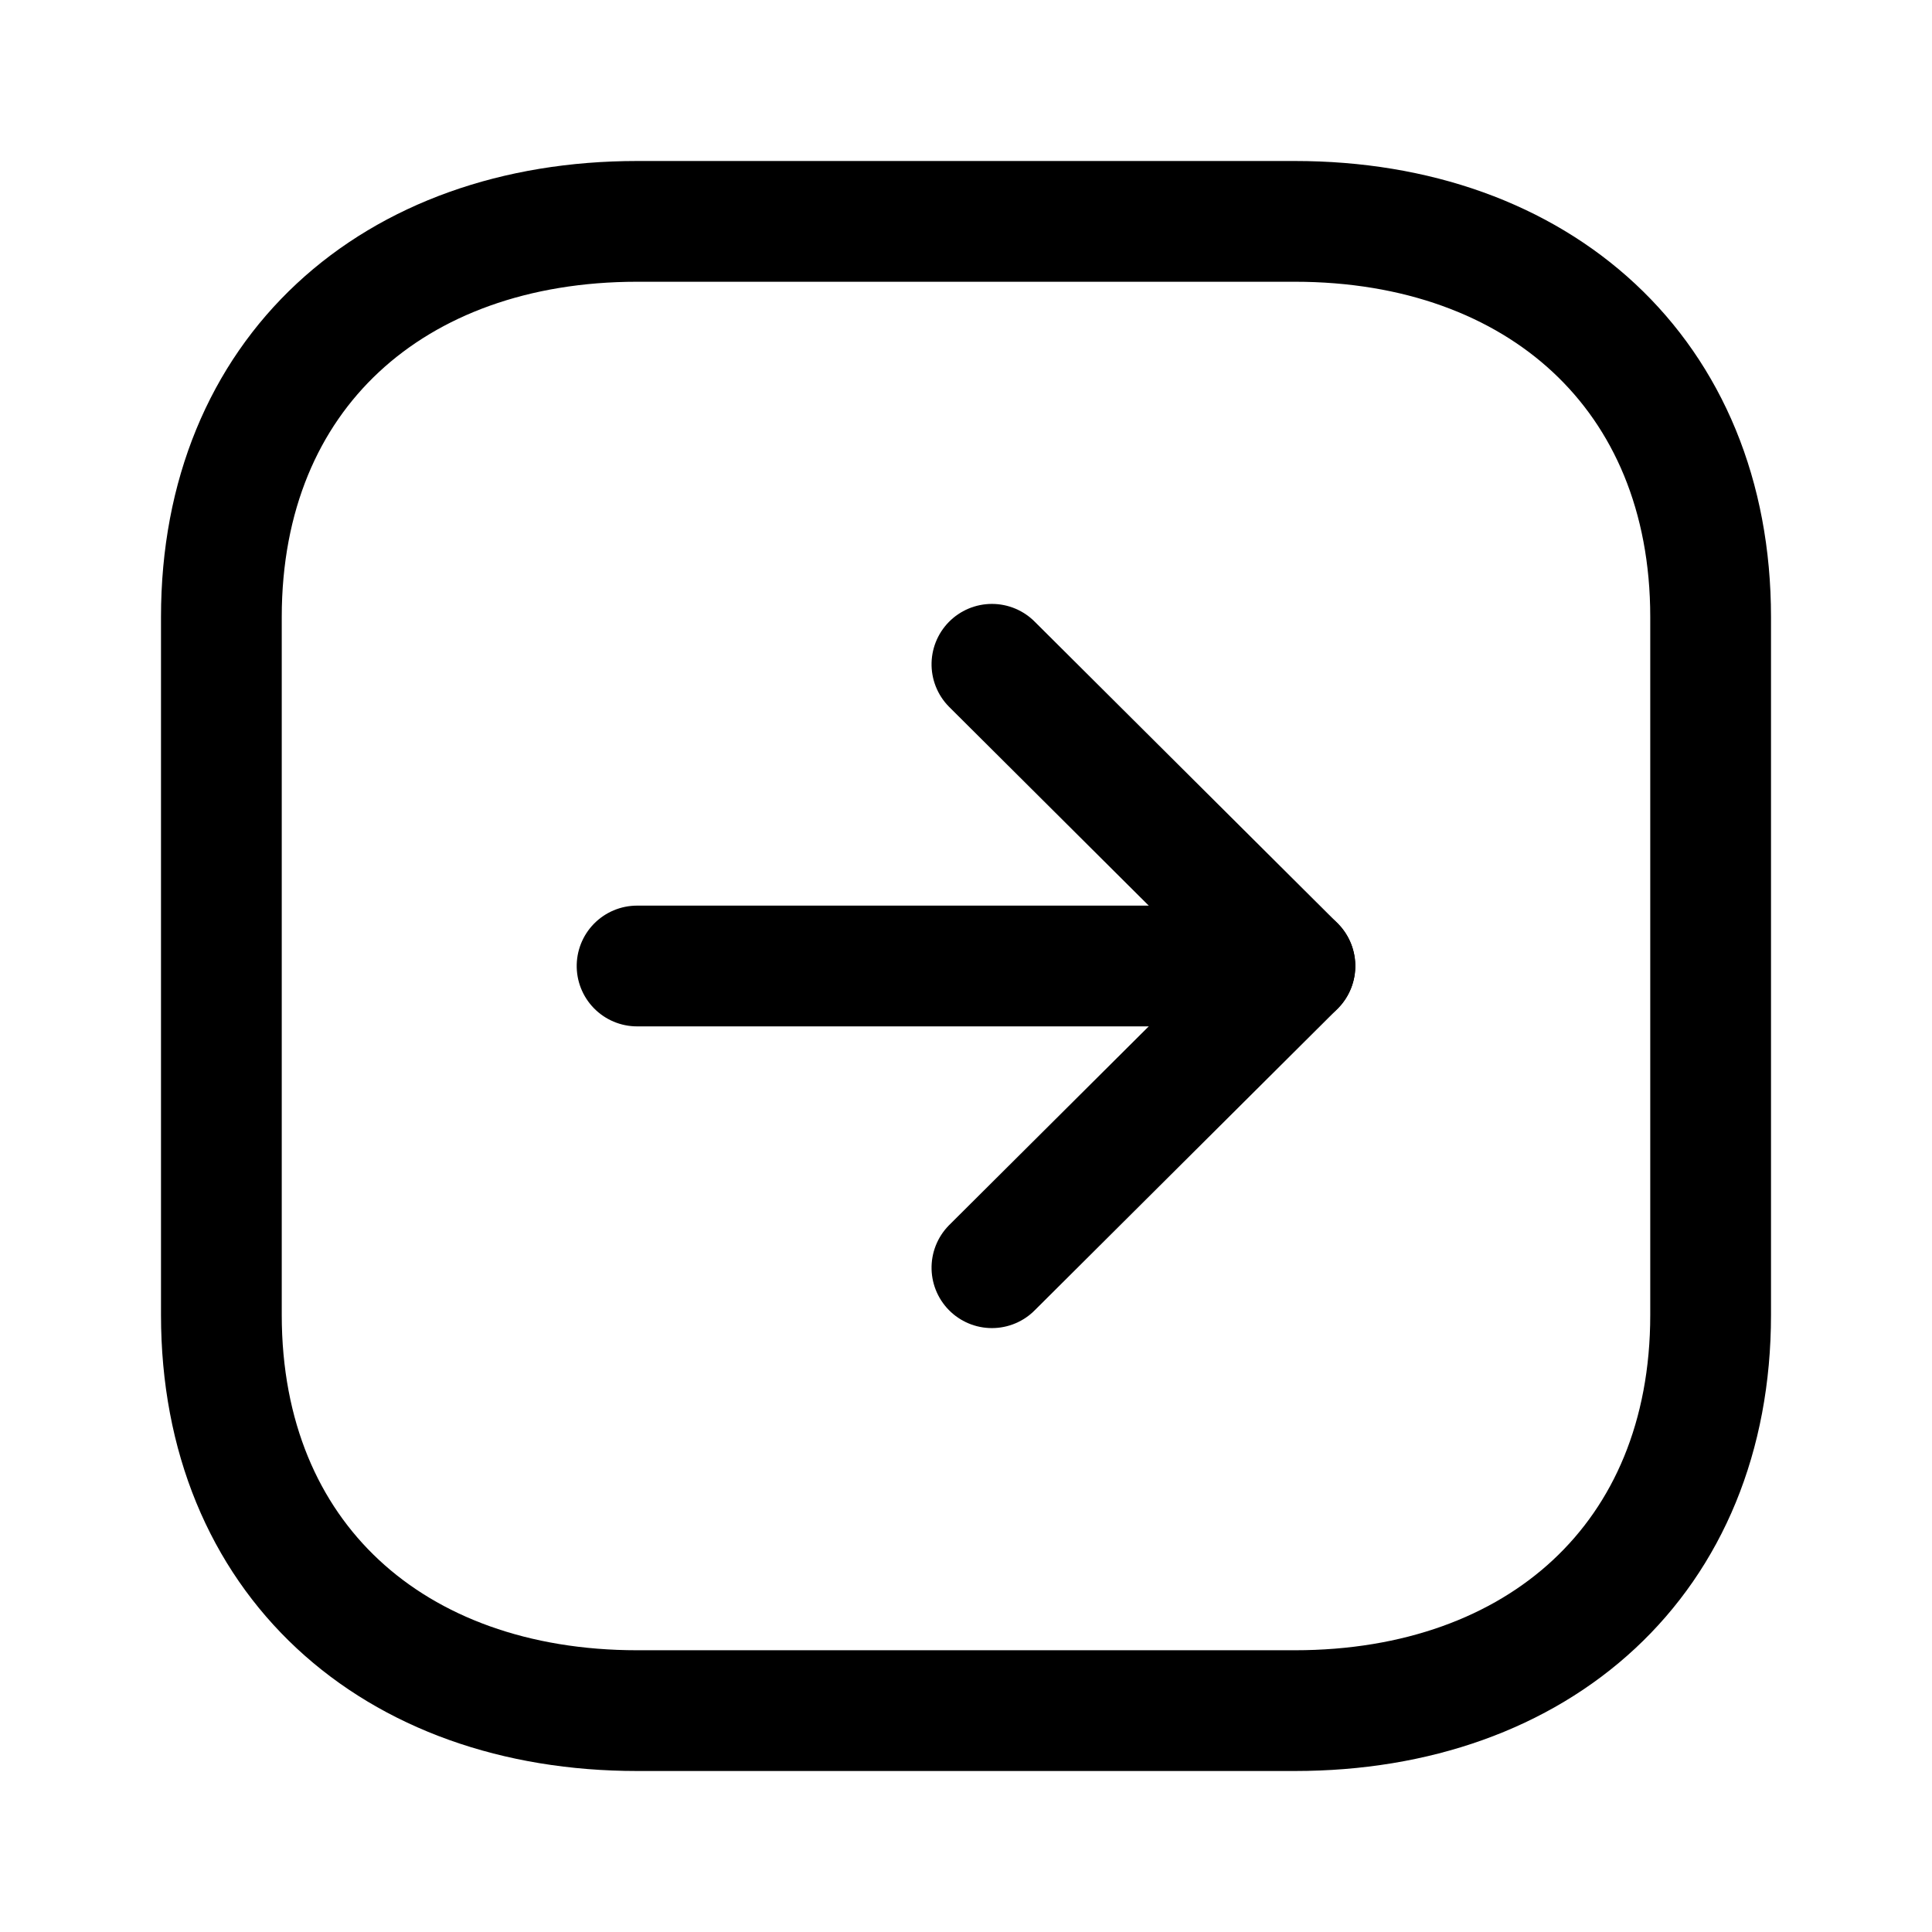
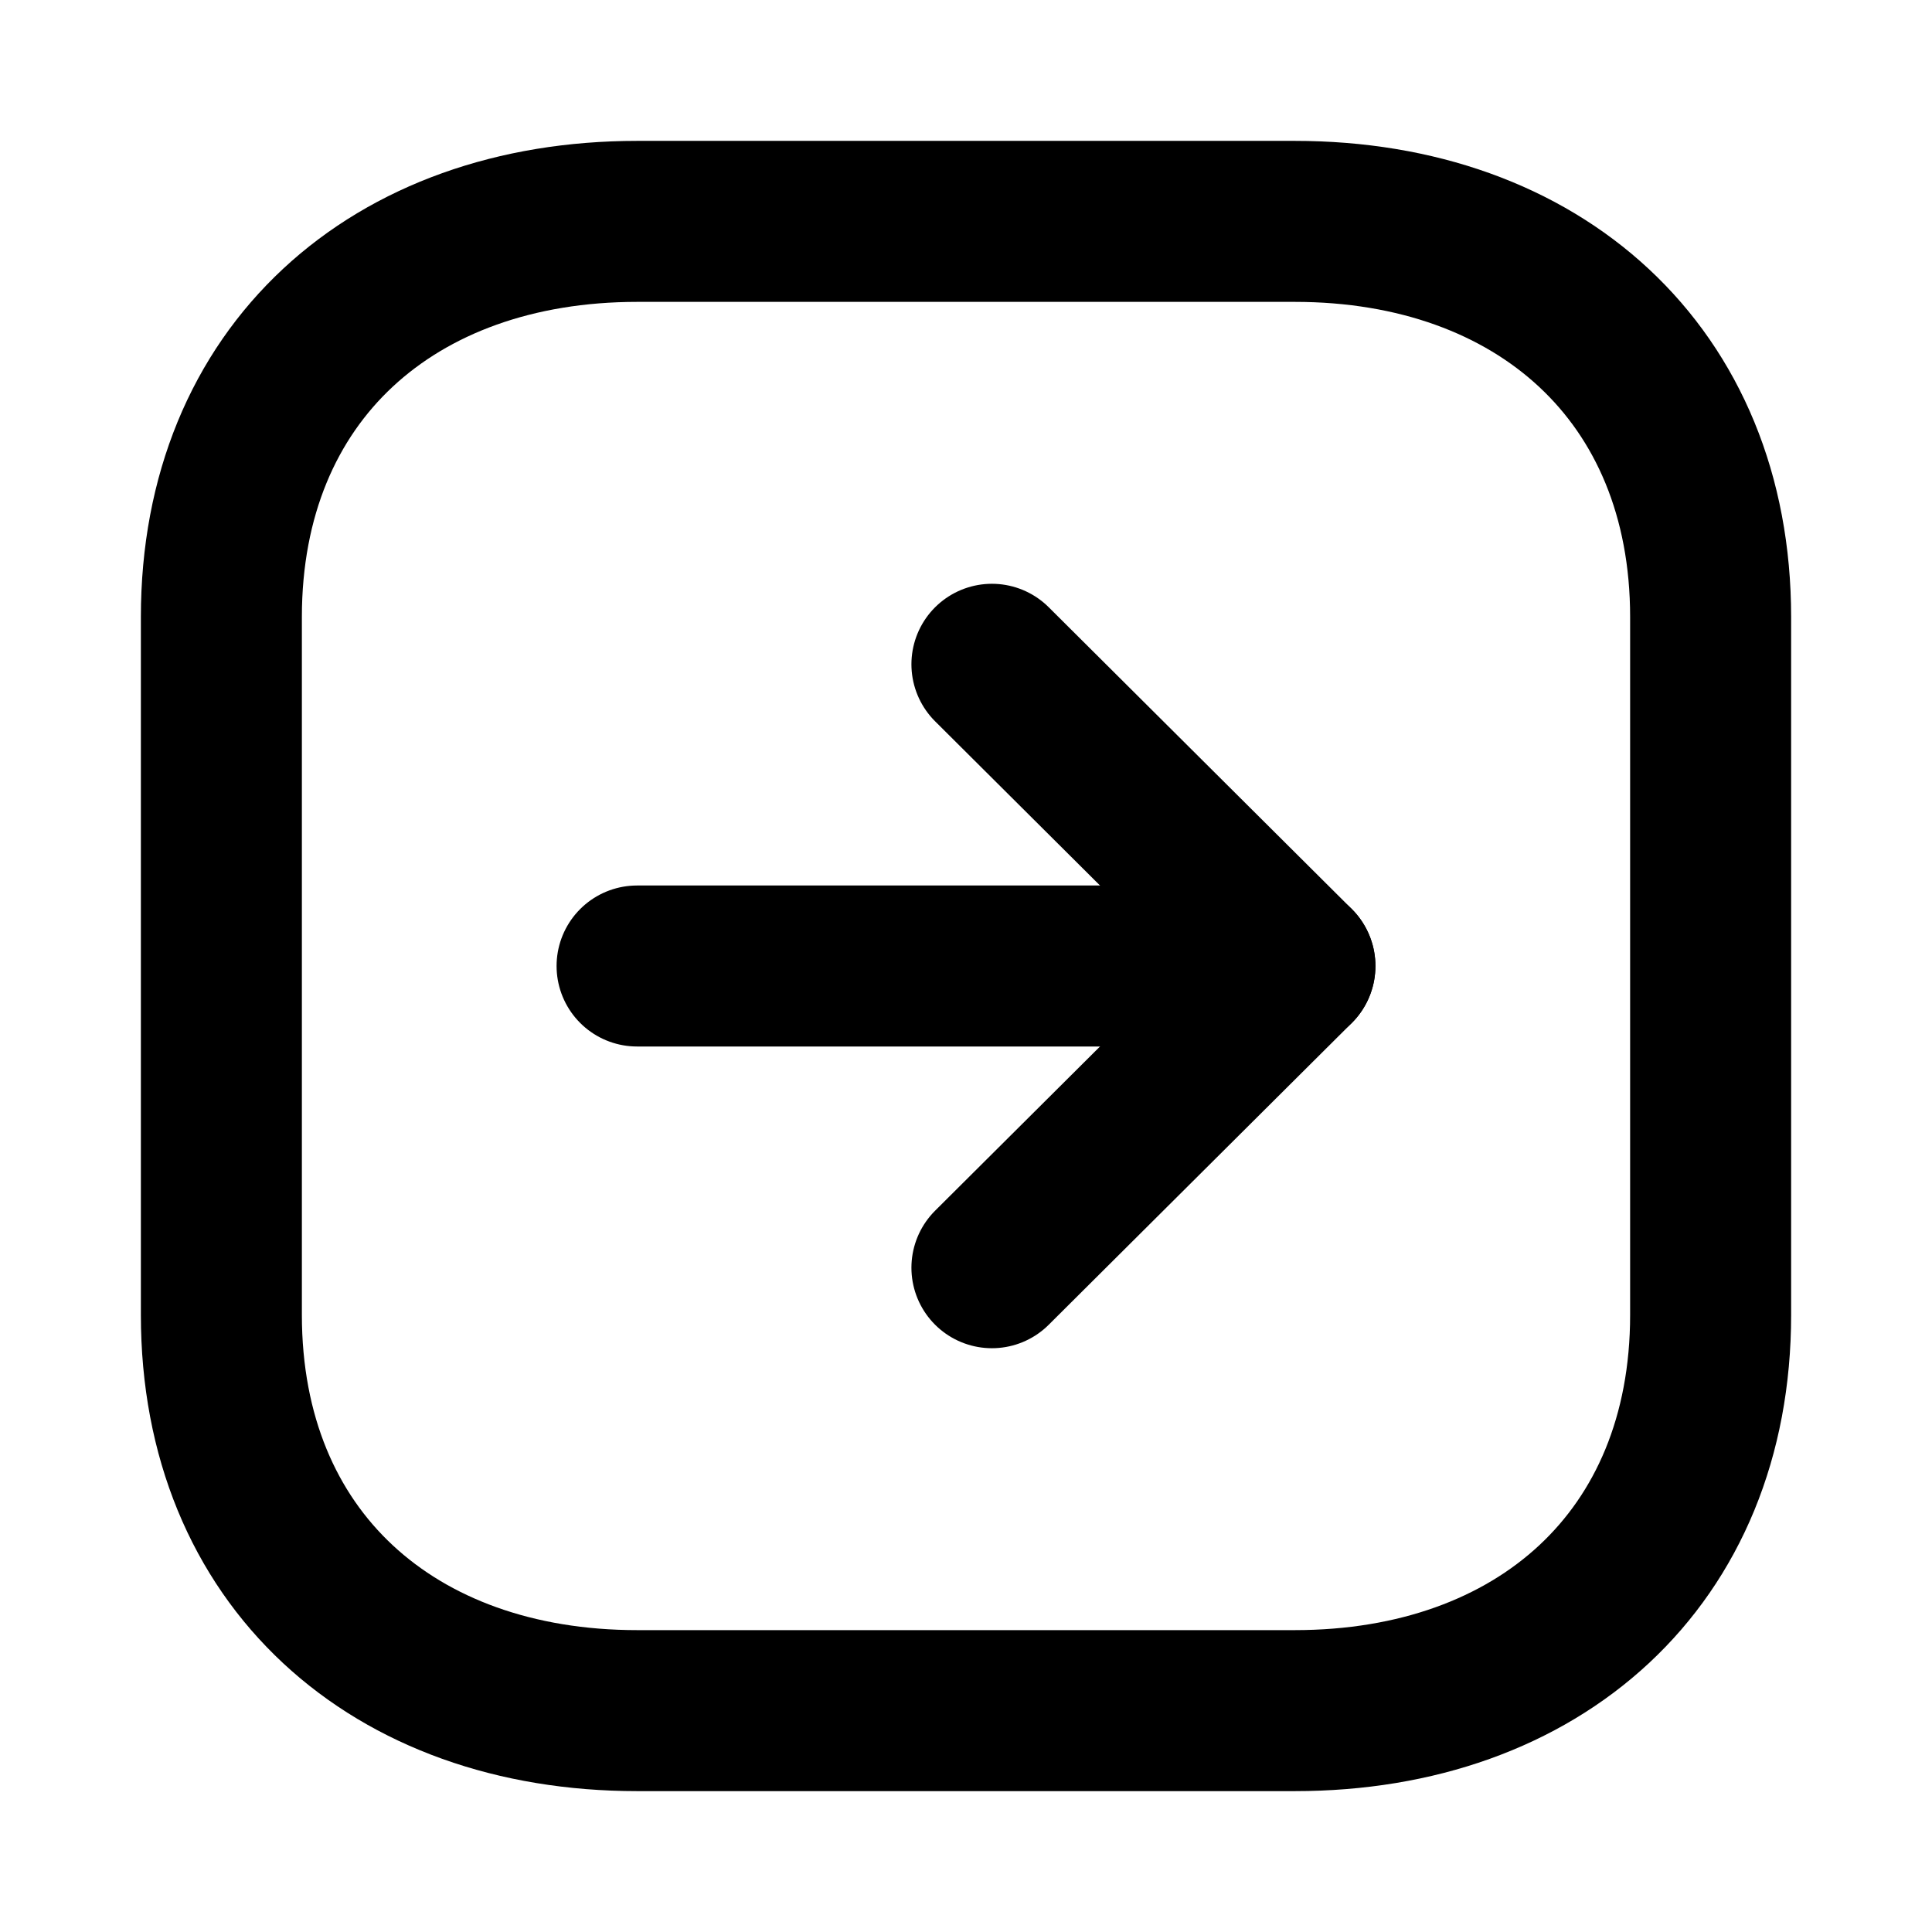
<svg xmlns="http://www.w3.org/2000/svg" width="24px" height="24px" viewBox="0 0 24 24" version="1.1">
-   <g id="Iconly/Light/Arrow---Right-Square" stroke="#000000" stroke-width="1.5" fill="none" fill-rule="evenodd" stroke-linecap="round" stroke-linejoin="round">
-     <g id="Arrow---Right-Square" transform="translate(12, 12) rotate(-90) translate(-12, -12) translate(2, 2)" stroke="#000000" stroke-width="1.5">
+   <g id="Iconly/Light/Arrow---Right-Square" stroke="#000000" stroke-width="2" fill="none" fill-rule="evenodd" stroke-linecap="round" stroke-linejoin="round">
+     <g id="Arrow---Right-Square" transform="translate(12, 12) rotate(-90) translate(-12, -12) translate(2, 2)" stroke="#000000" stroke-width="2">
      <path d="M5.666,19.25 L14.335,19.25 C17.355,19.25 19.25,17.111 19.25,14.084 L19.25,5.916 C19.25,2.889 17.365,0.75 14.335,0.75 L5.666,0.75 C2.636,0.75 0.75,2.889 0.75,5.916 L0.75,14.084 C0.75,17.111 2.636,19.25 5.666,19.25 Z" id="Stroke-1" />
      <line x1="10" y1="14.086" x2="10" y2="5.914" id="Stroke-3" />
      <polyline id="Stroke-5" points="13.748 10.322 10 14.086 6.252 10.322" />
    </g>
  </g>
</svg>
